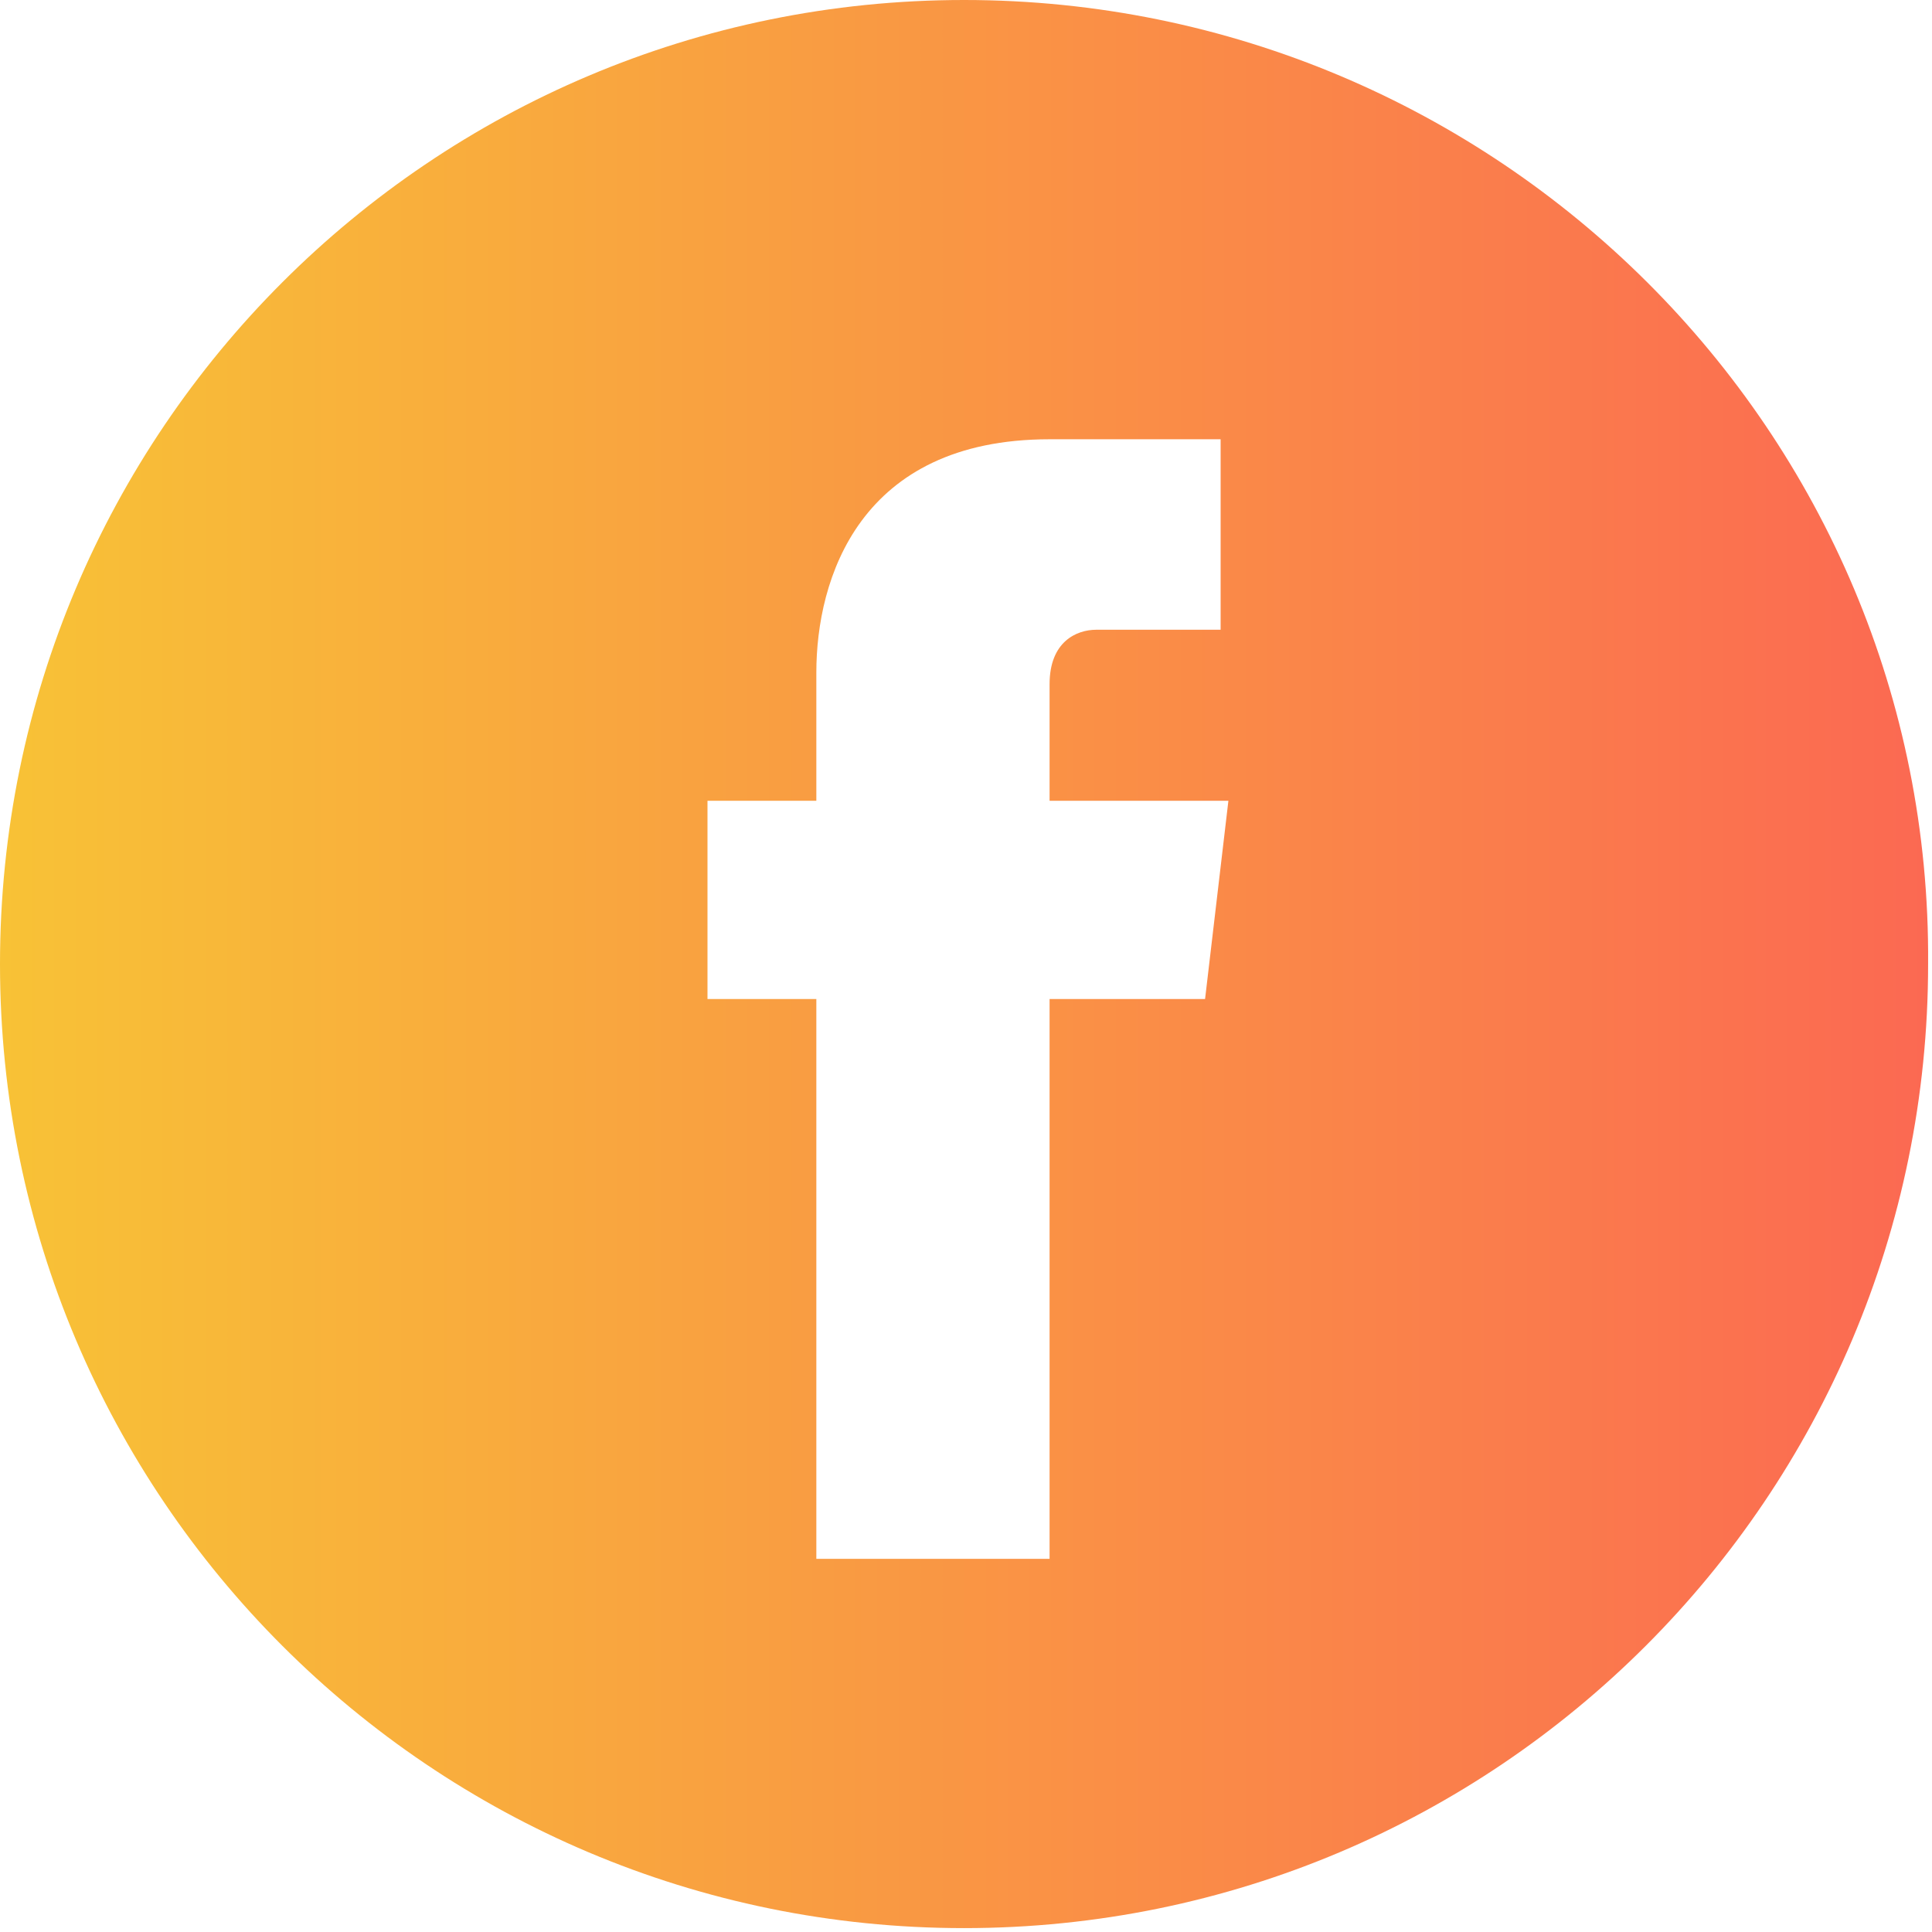
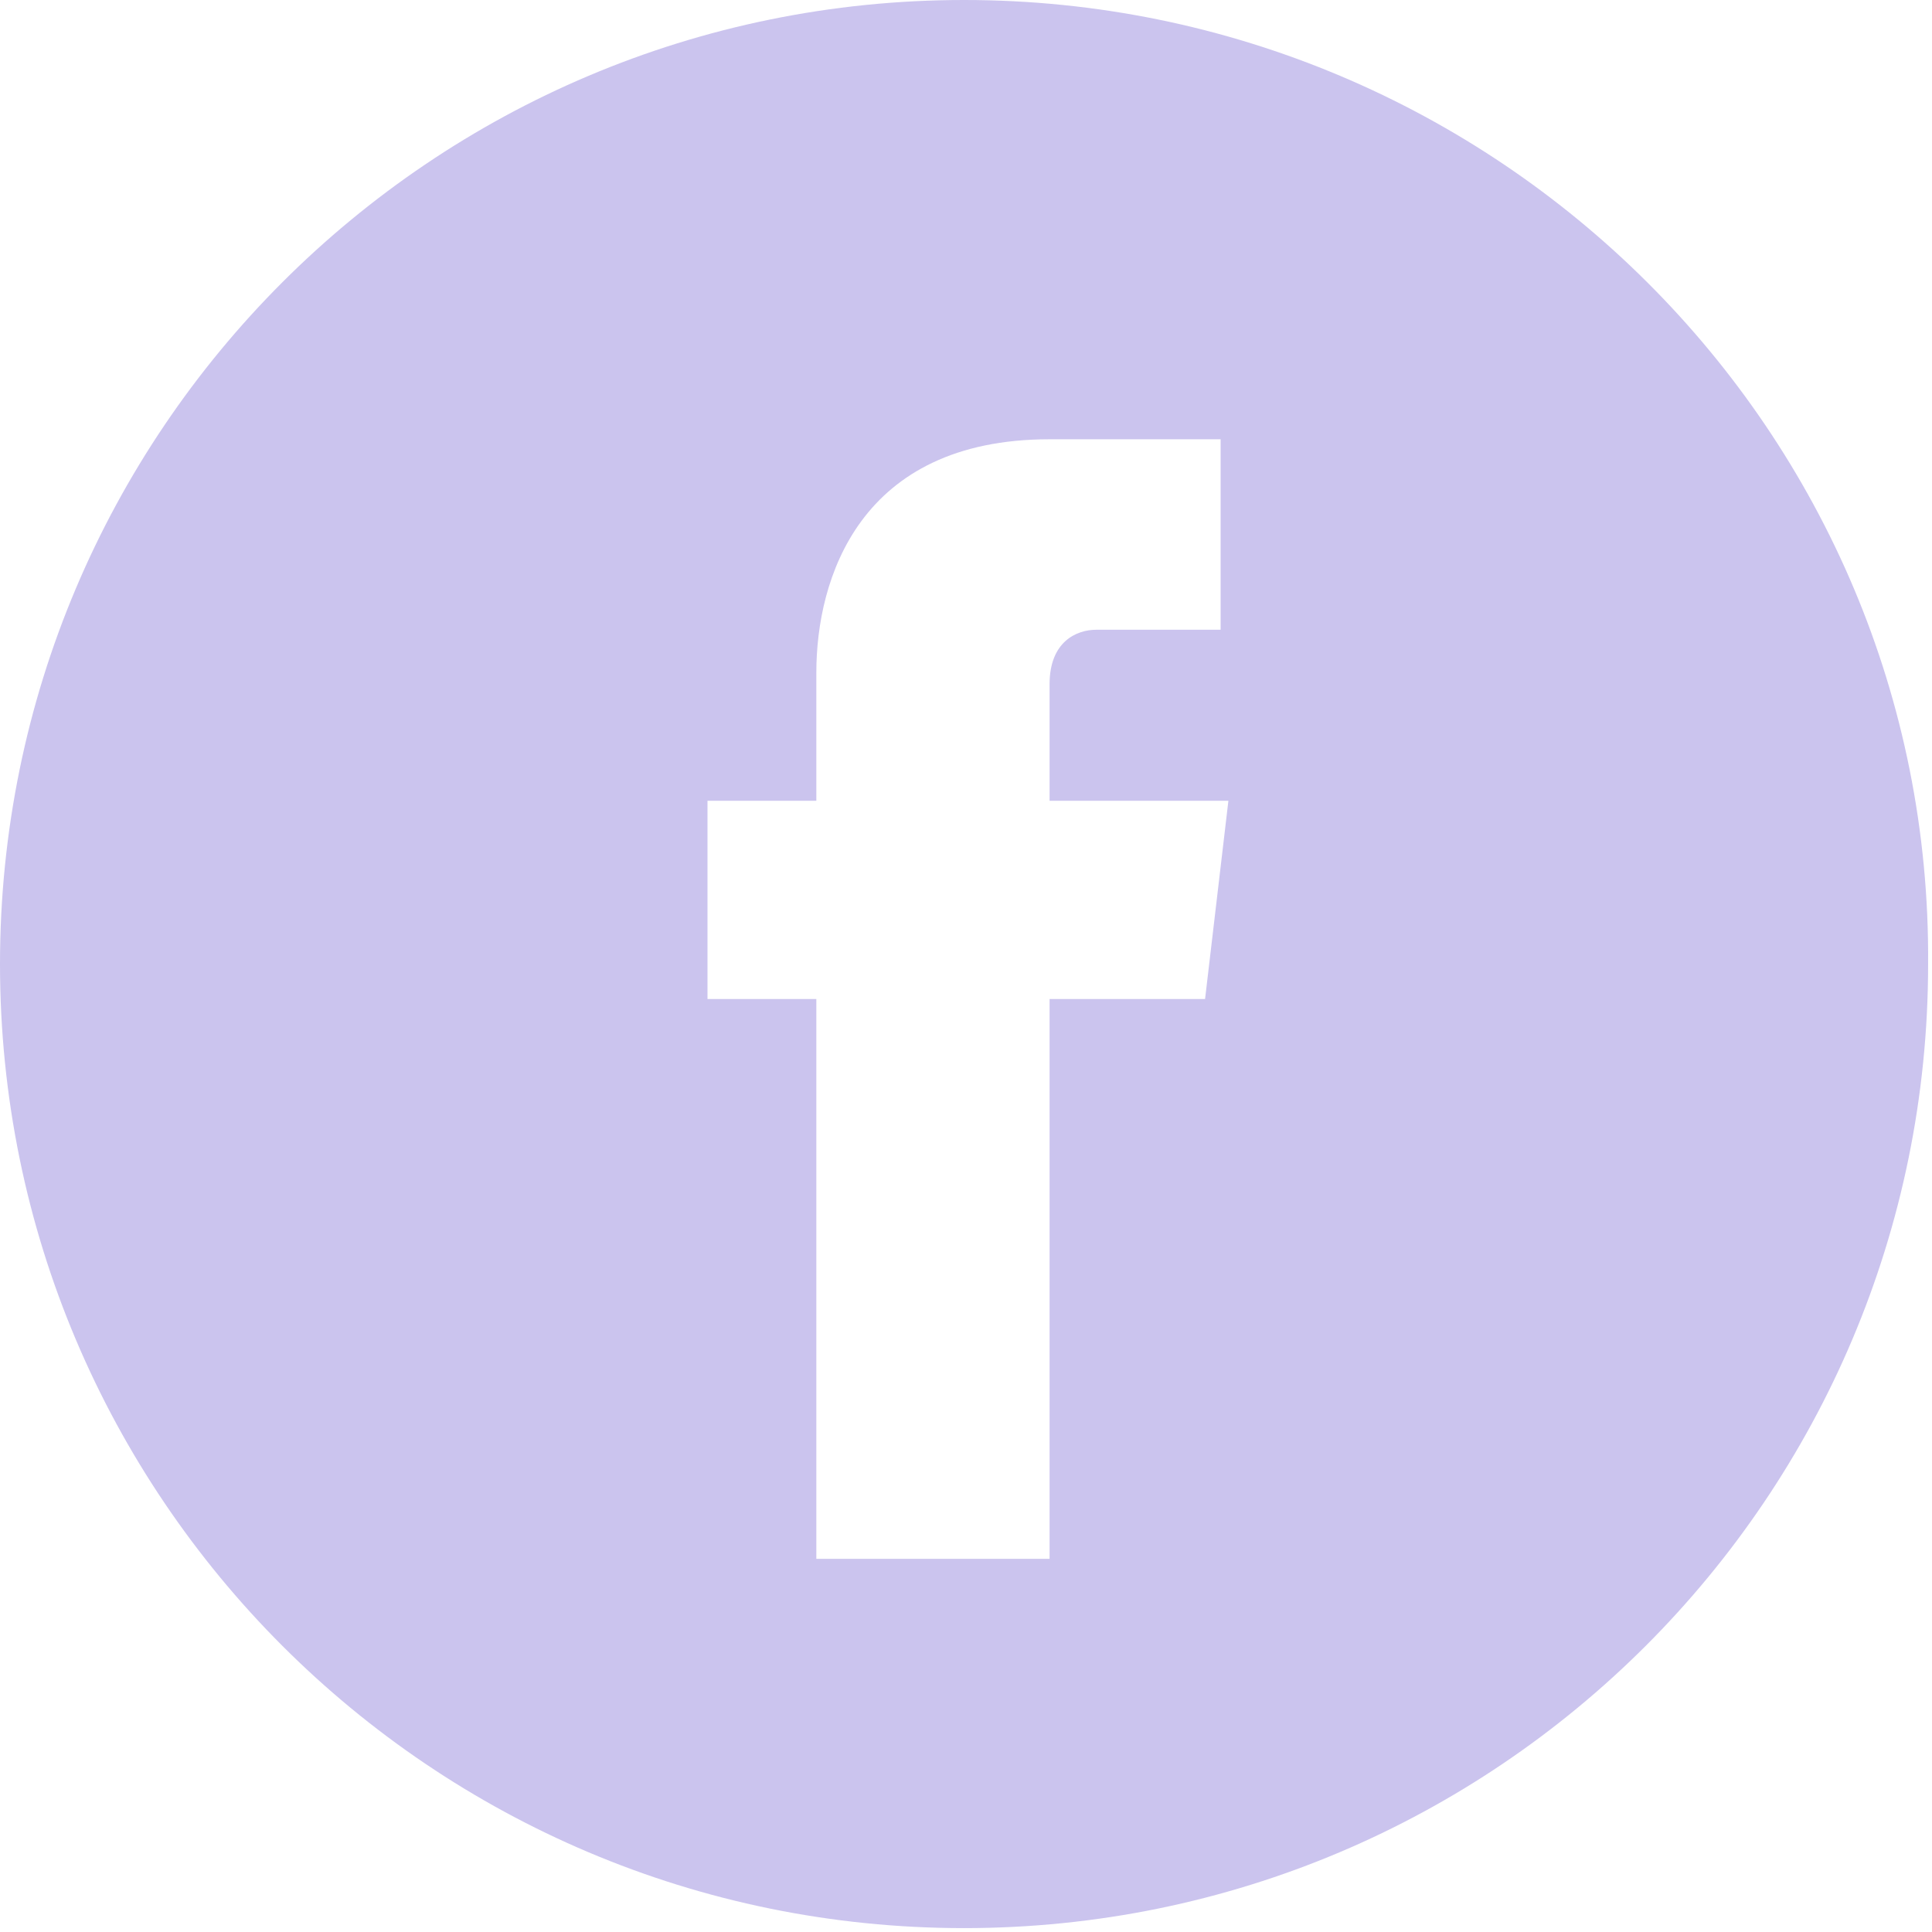
<svg xmlns="http://www.w3.org/2000/svg" version="1.1" id="Capa_1" x="0px" y="0px" viewBox="0 0 49.7 49.7" style="enable-background:new 0 0 49.7 49.7;" xml:space="preserve">
  <style type="text/css">
- 	.st0{fill:url(#SVGID_1_);}
+ 	.st0{fill:#CBC4EE;}
</style>
-   <linearGradient id="SVGID_1_" gradientUnits="userSpaceOnUse" x1="0" y1="24.8" x2="49.601" y2="24.8">
-     <stop offset="0" style="stop-color:#F8C236" />
-     <stop offset="1" style="stop-color:#FB6952" />
-   </linearGradient>
  <path class="st0" d="M24.8,0C11.1,0,0,11.1,0,24.8s11.1,24.8,24.8,24.8s24.8-11.1,24.8-24.8C49.7,11.1,38.5,0,24.8,0z M31,25.7h-4  c0,6.5,0,14.4,0,14.4h-6c0,0,0-7.9,0-14.4h-2.8v-5.1H21v-3.3c0-2.4,1.1-6,6-6h4.4v4.9c0,0-2.7,0-3.2,0S27,16.5,27,17.6v3h4.6  L31,25.7z" />
</svg>
